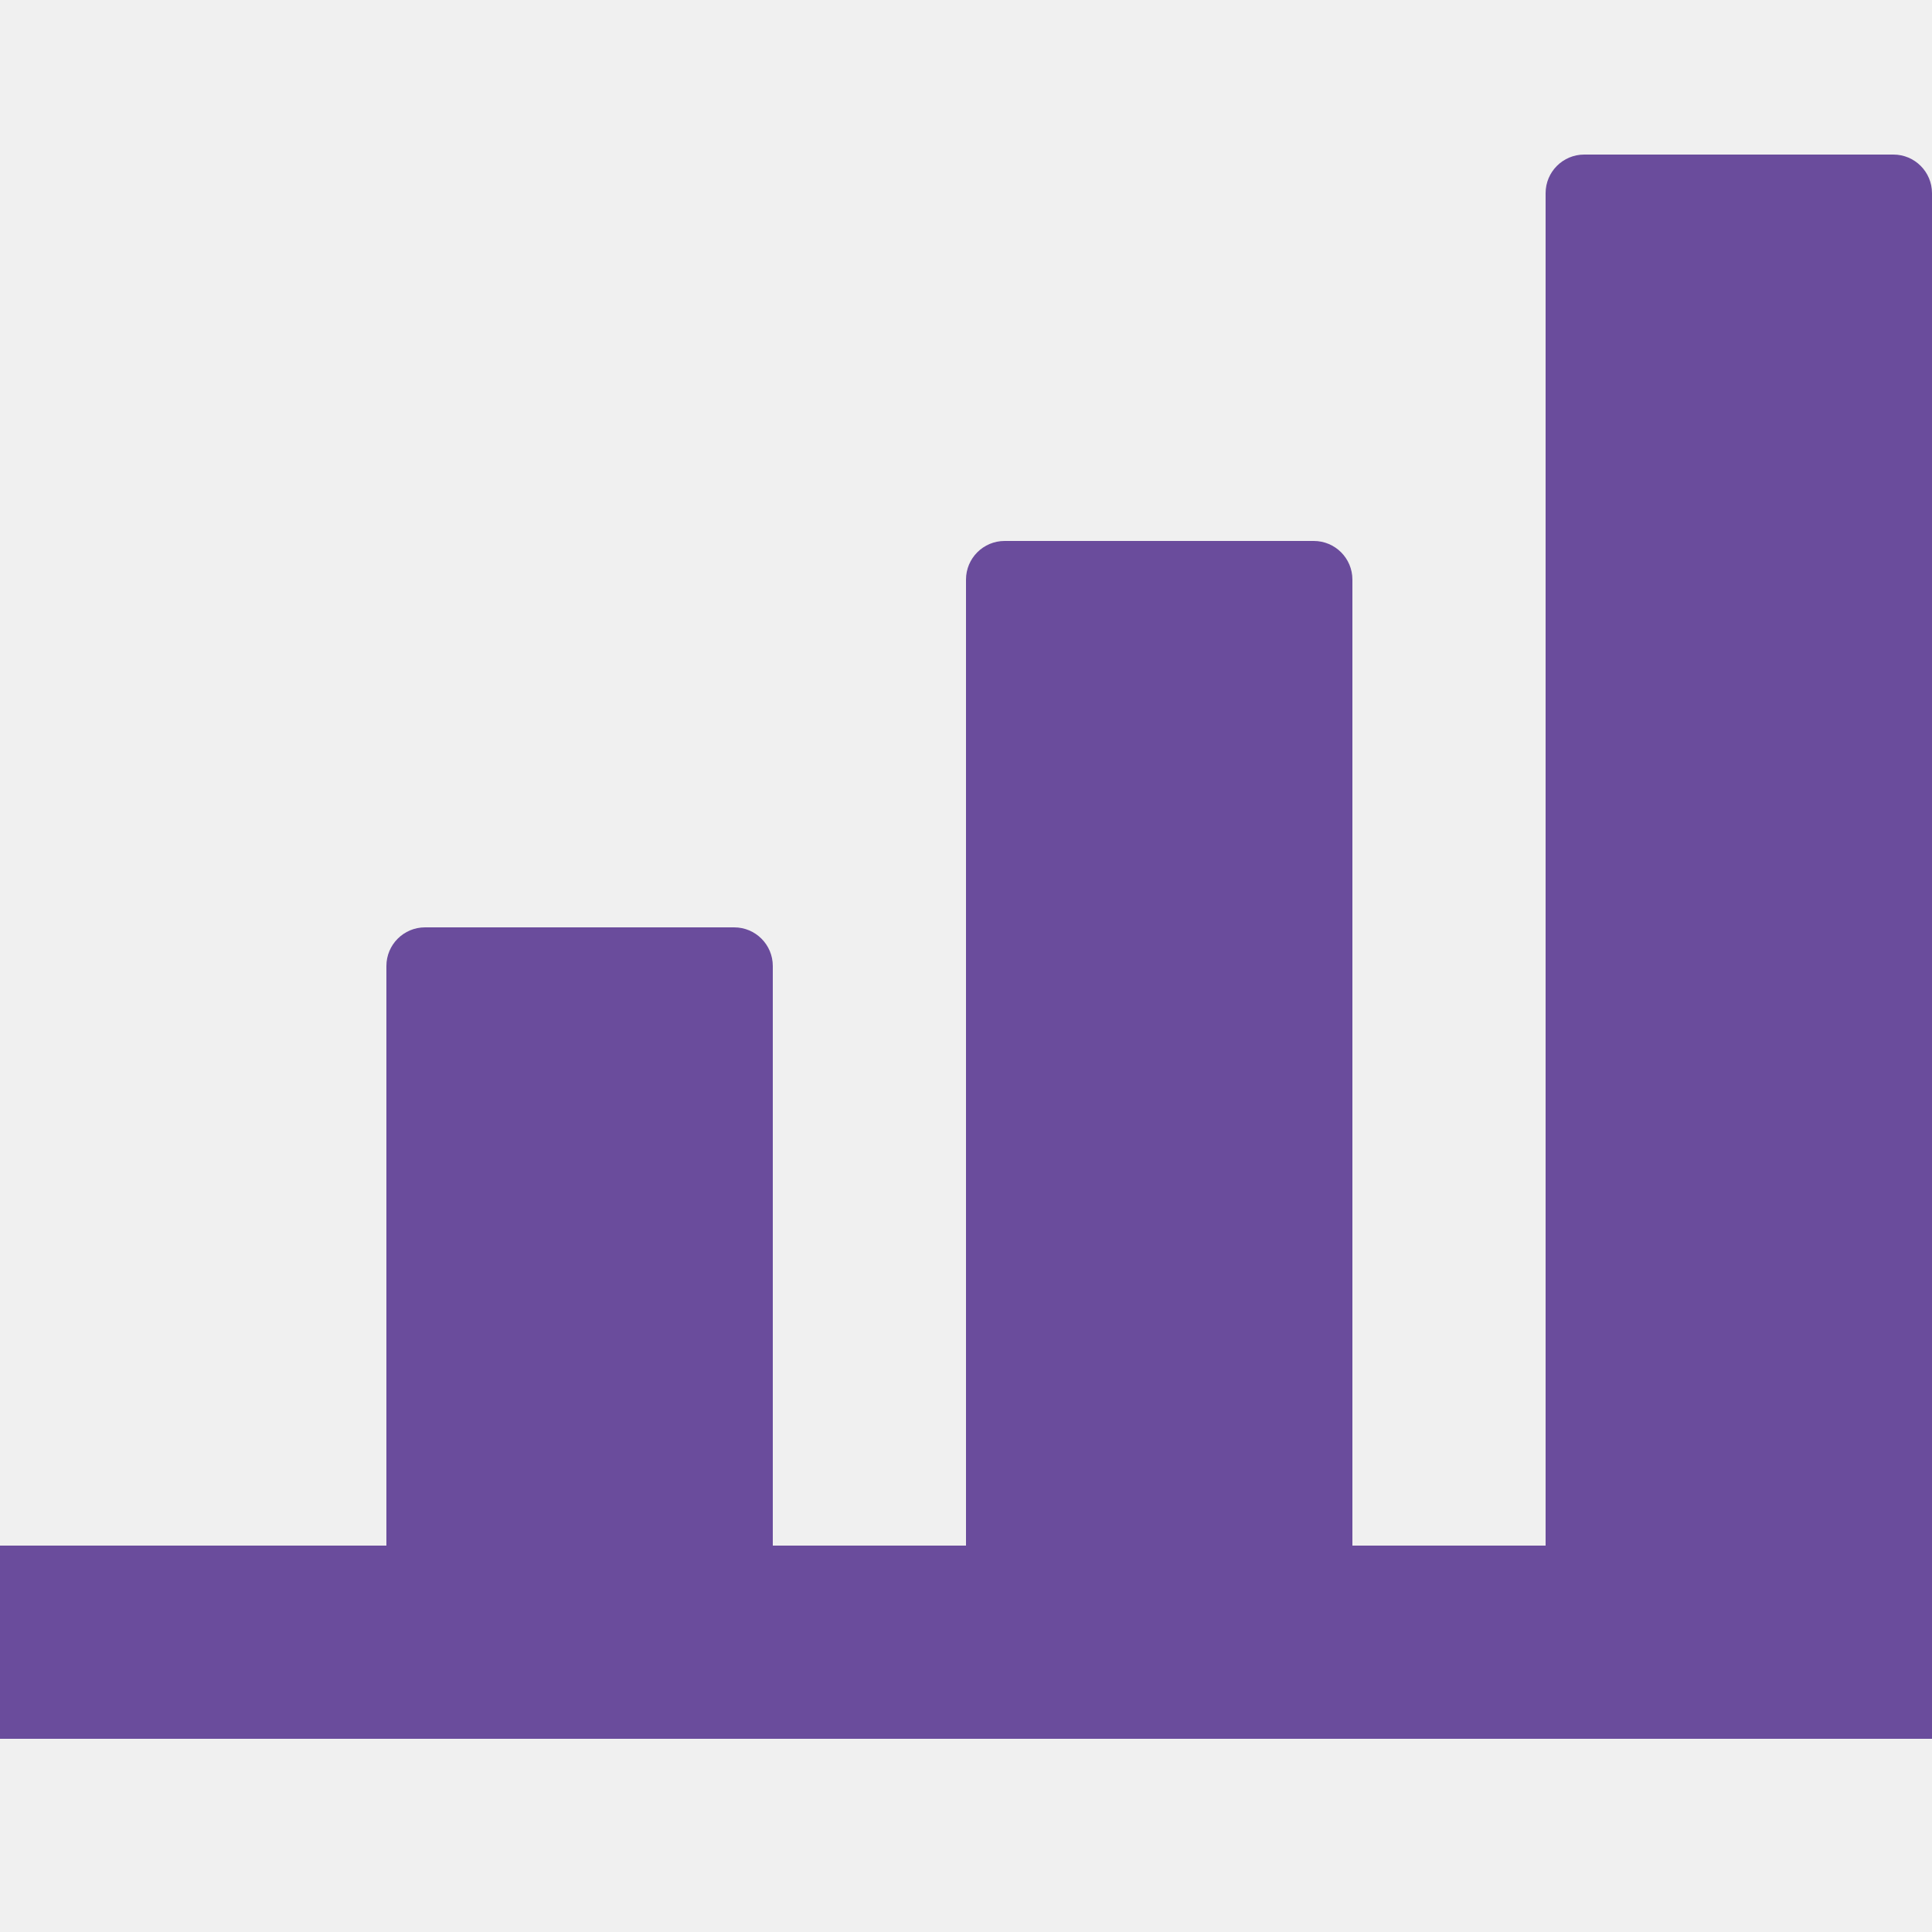
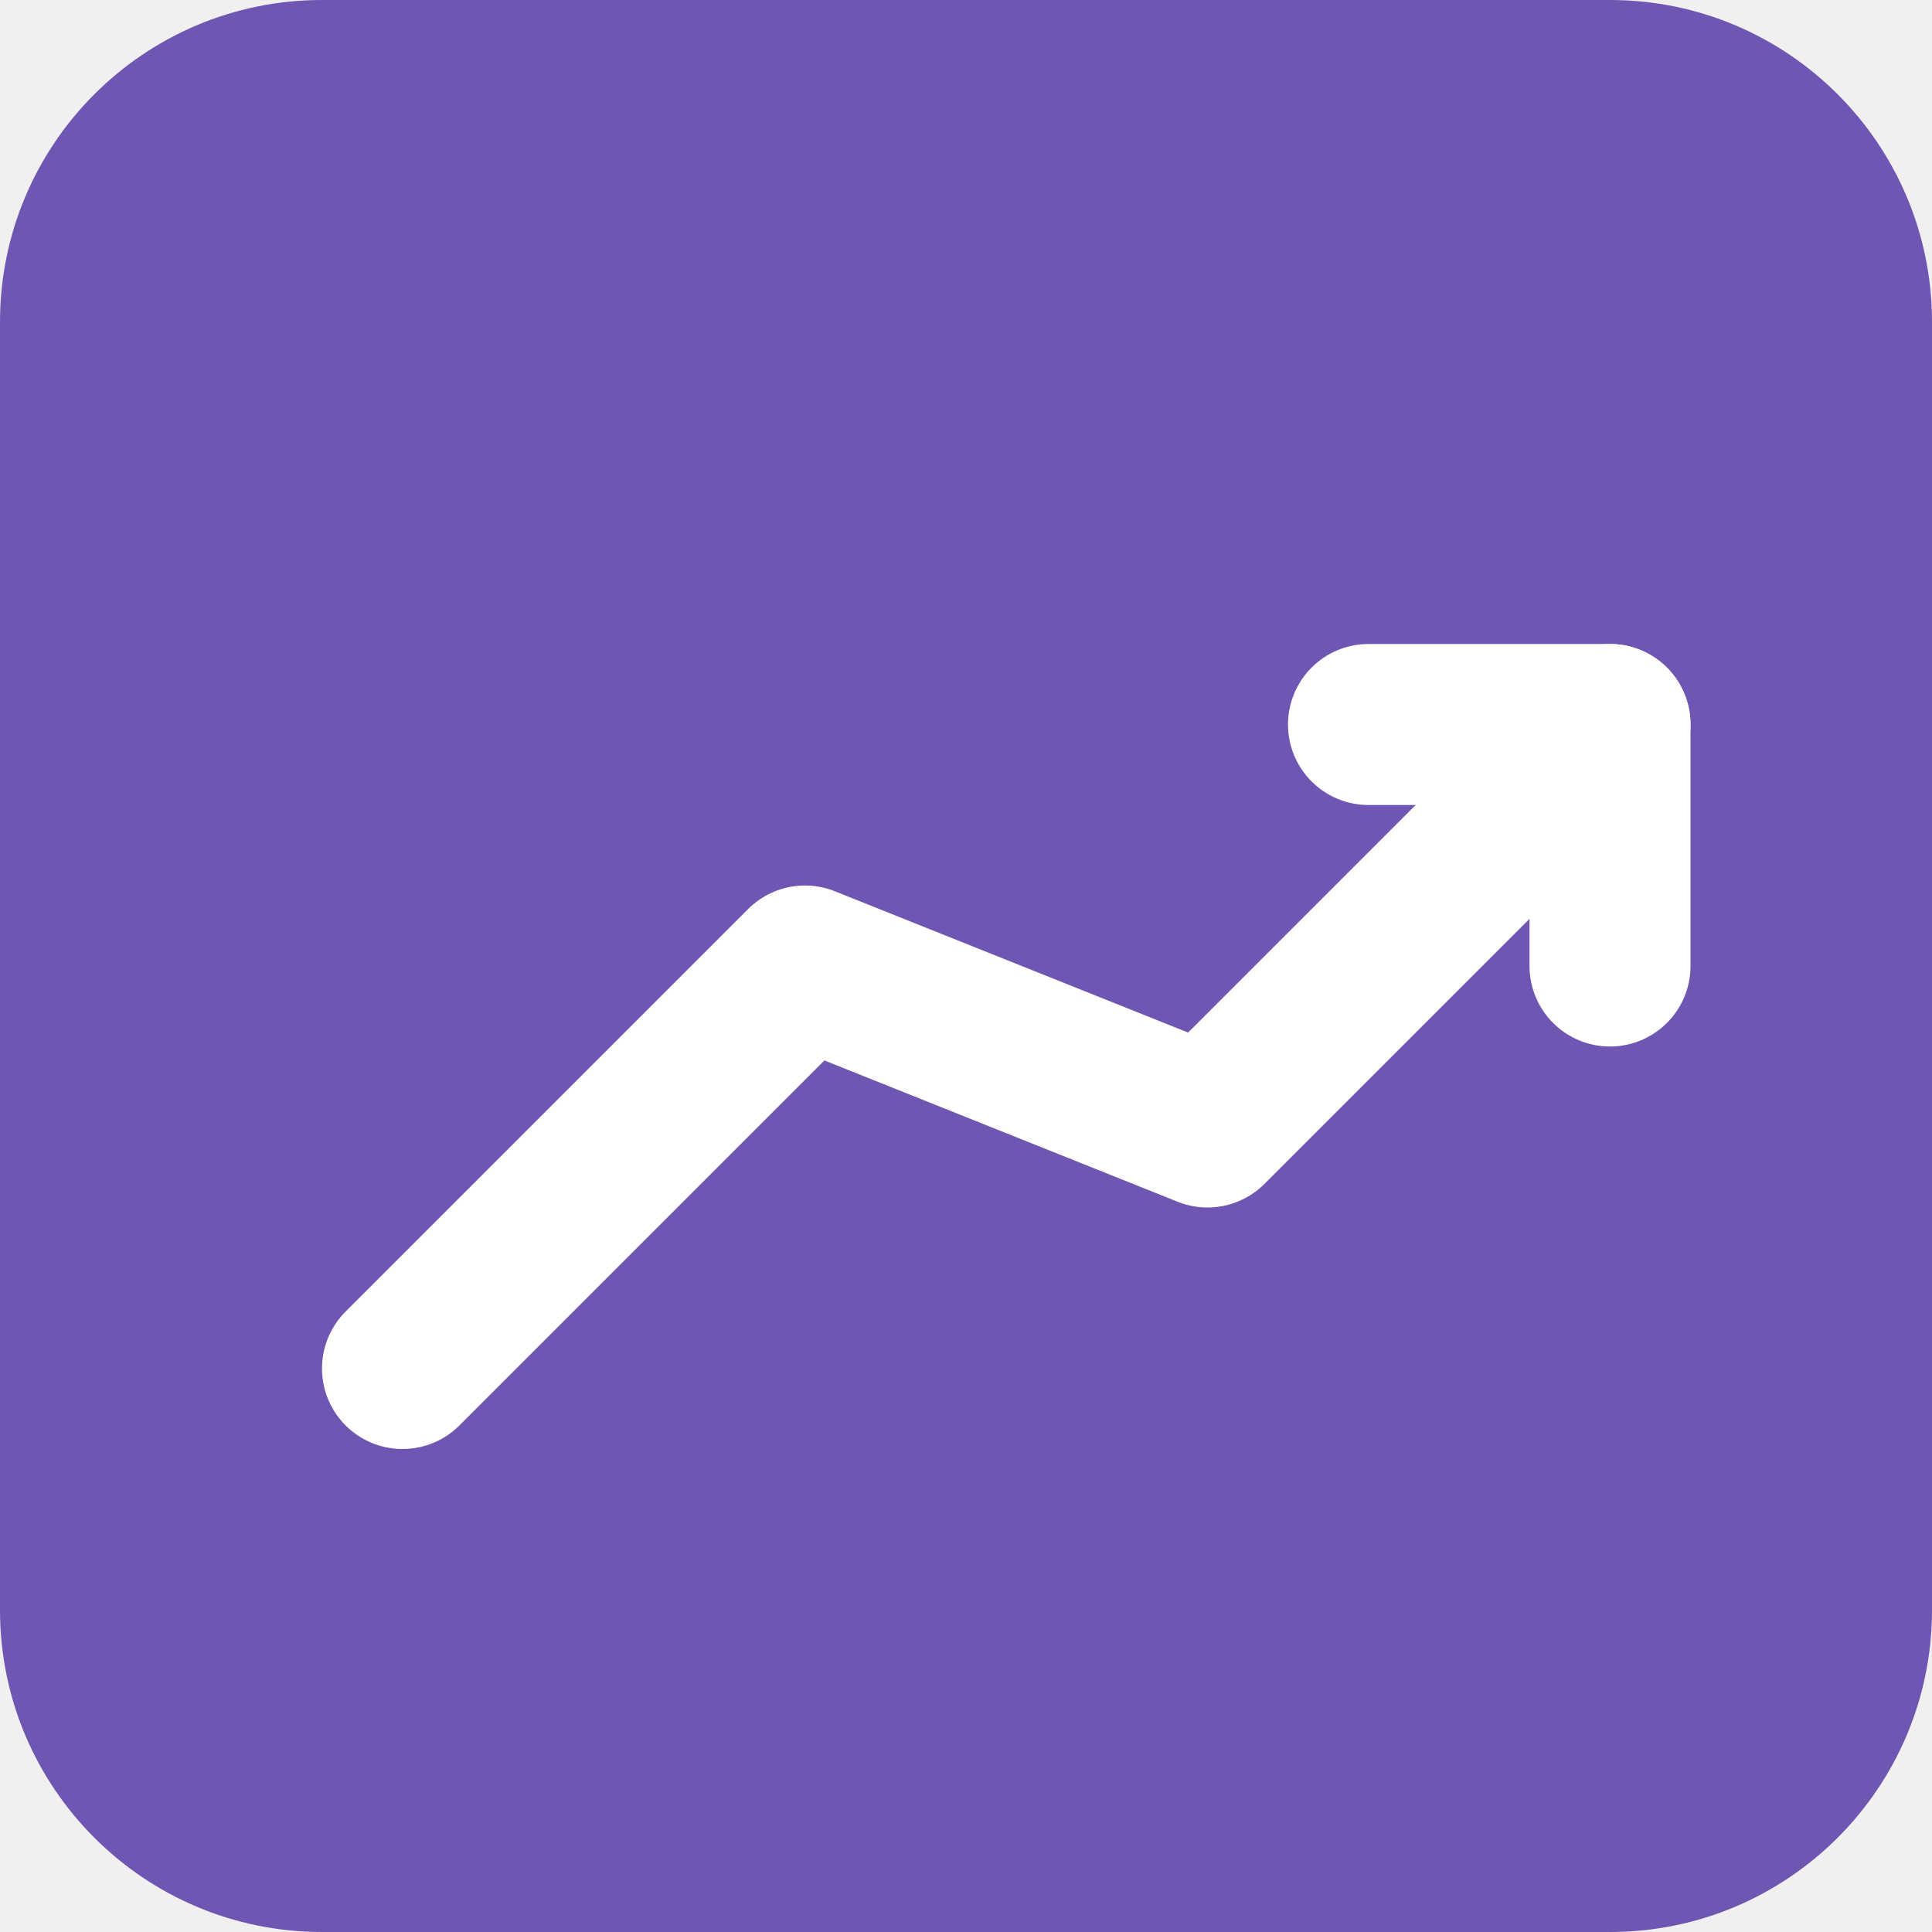
- <svg xmlns="http://www.w3.org/2000/svg" width="100" height="100" viewBox="0 0 100 100" fill="none">
-   <path d="M20 80V50C20 48.895 20.895 48 22 48H38C39.105 48 40 48.895 40 50V80" fill="#6a4c9c" />
-   <path d="M50 80V30C50 28.895 50.895 28 52 28H68C69.105 28 70 28.895 70 30V80" fill="#6a4c9c" />
-   <path d="M80 80V10C80 8.895 80.895 8 82 8H98C99.105 8 100 8.895 100 10V80" fill="#6a4c9c" />
-   <rect y="80" width="100" height="10" fill="#6a4c9c" />
+ <svg xmlns="http://www.w3.org/2000/svg" width="48" height="48" viewBox="0 0 48 48" fill="none">
+   <rect width="48" height="48" rx="8" fill="hsl(256 38% 52%)" />
+   <path d="M10 34L20 24L30 28L40 18" stroke="white" stroke-width="4" stroke-linecap="round" stroke-linejoin="round" />
+   <path d="M34 18H40V24" stroke="white" stroke-width="4" stroke-linecap="round" stroke-linejoin="round" />
</svg>
